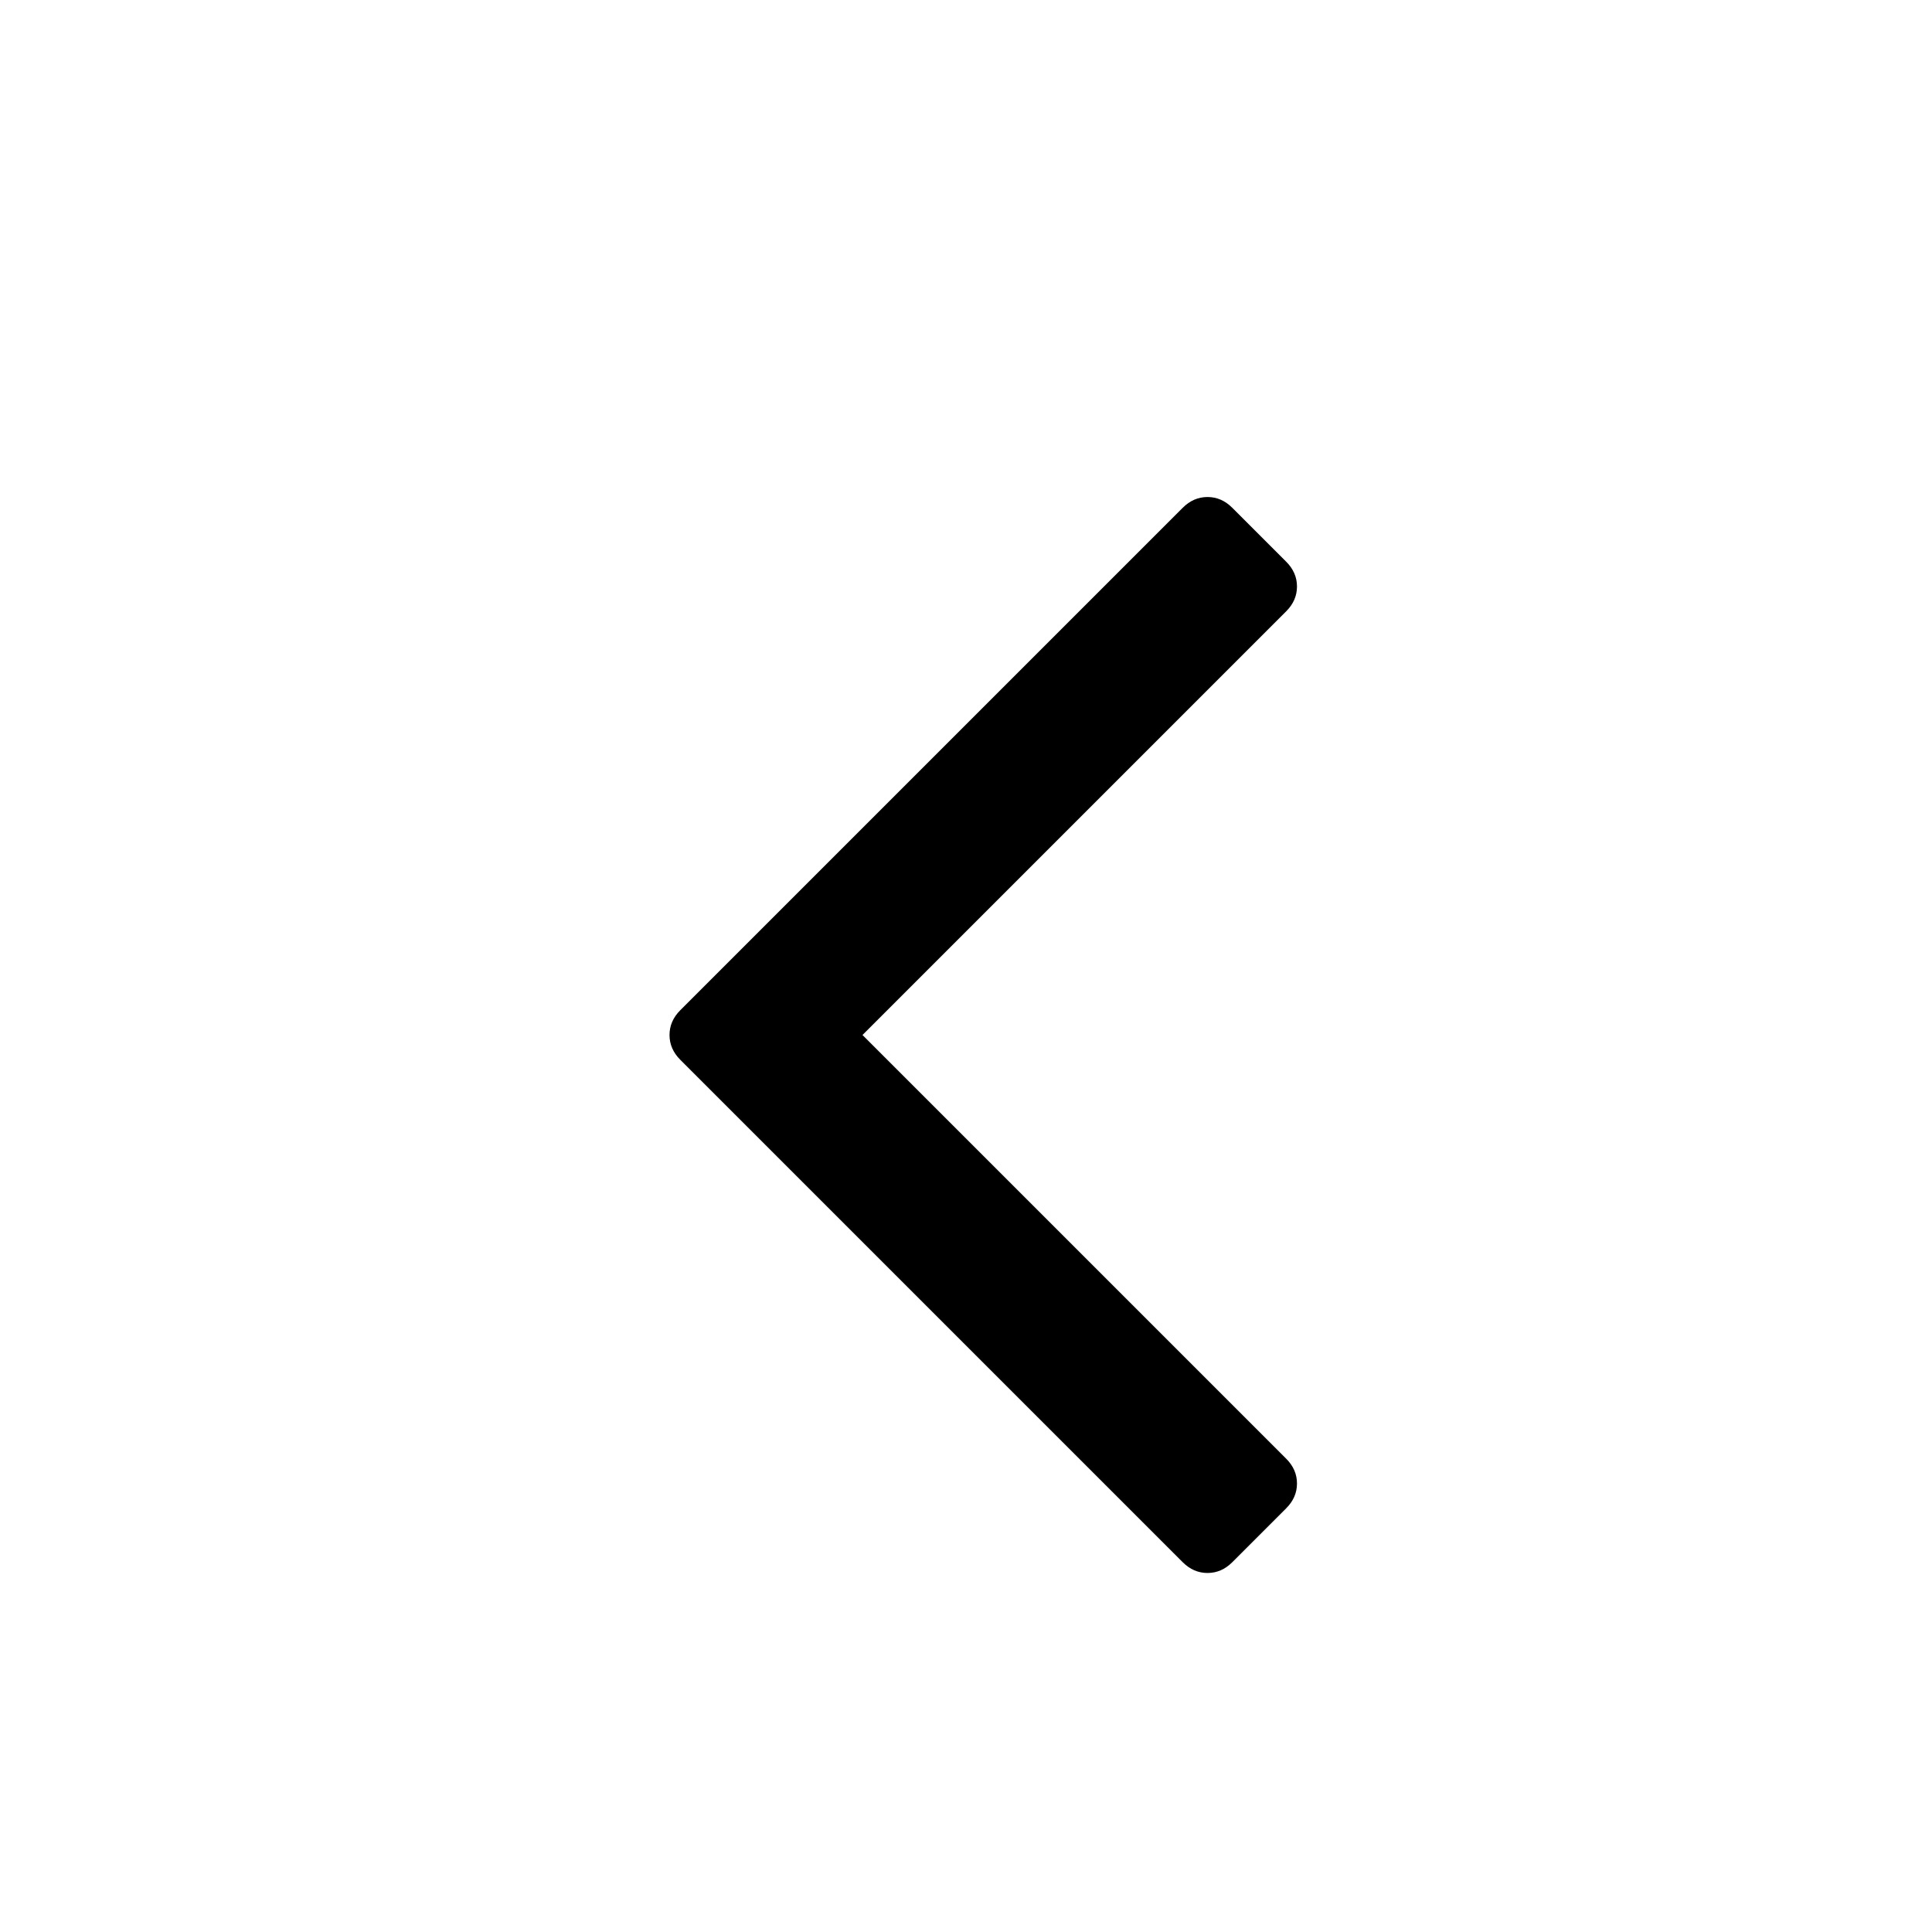
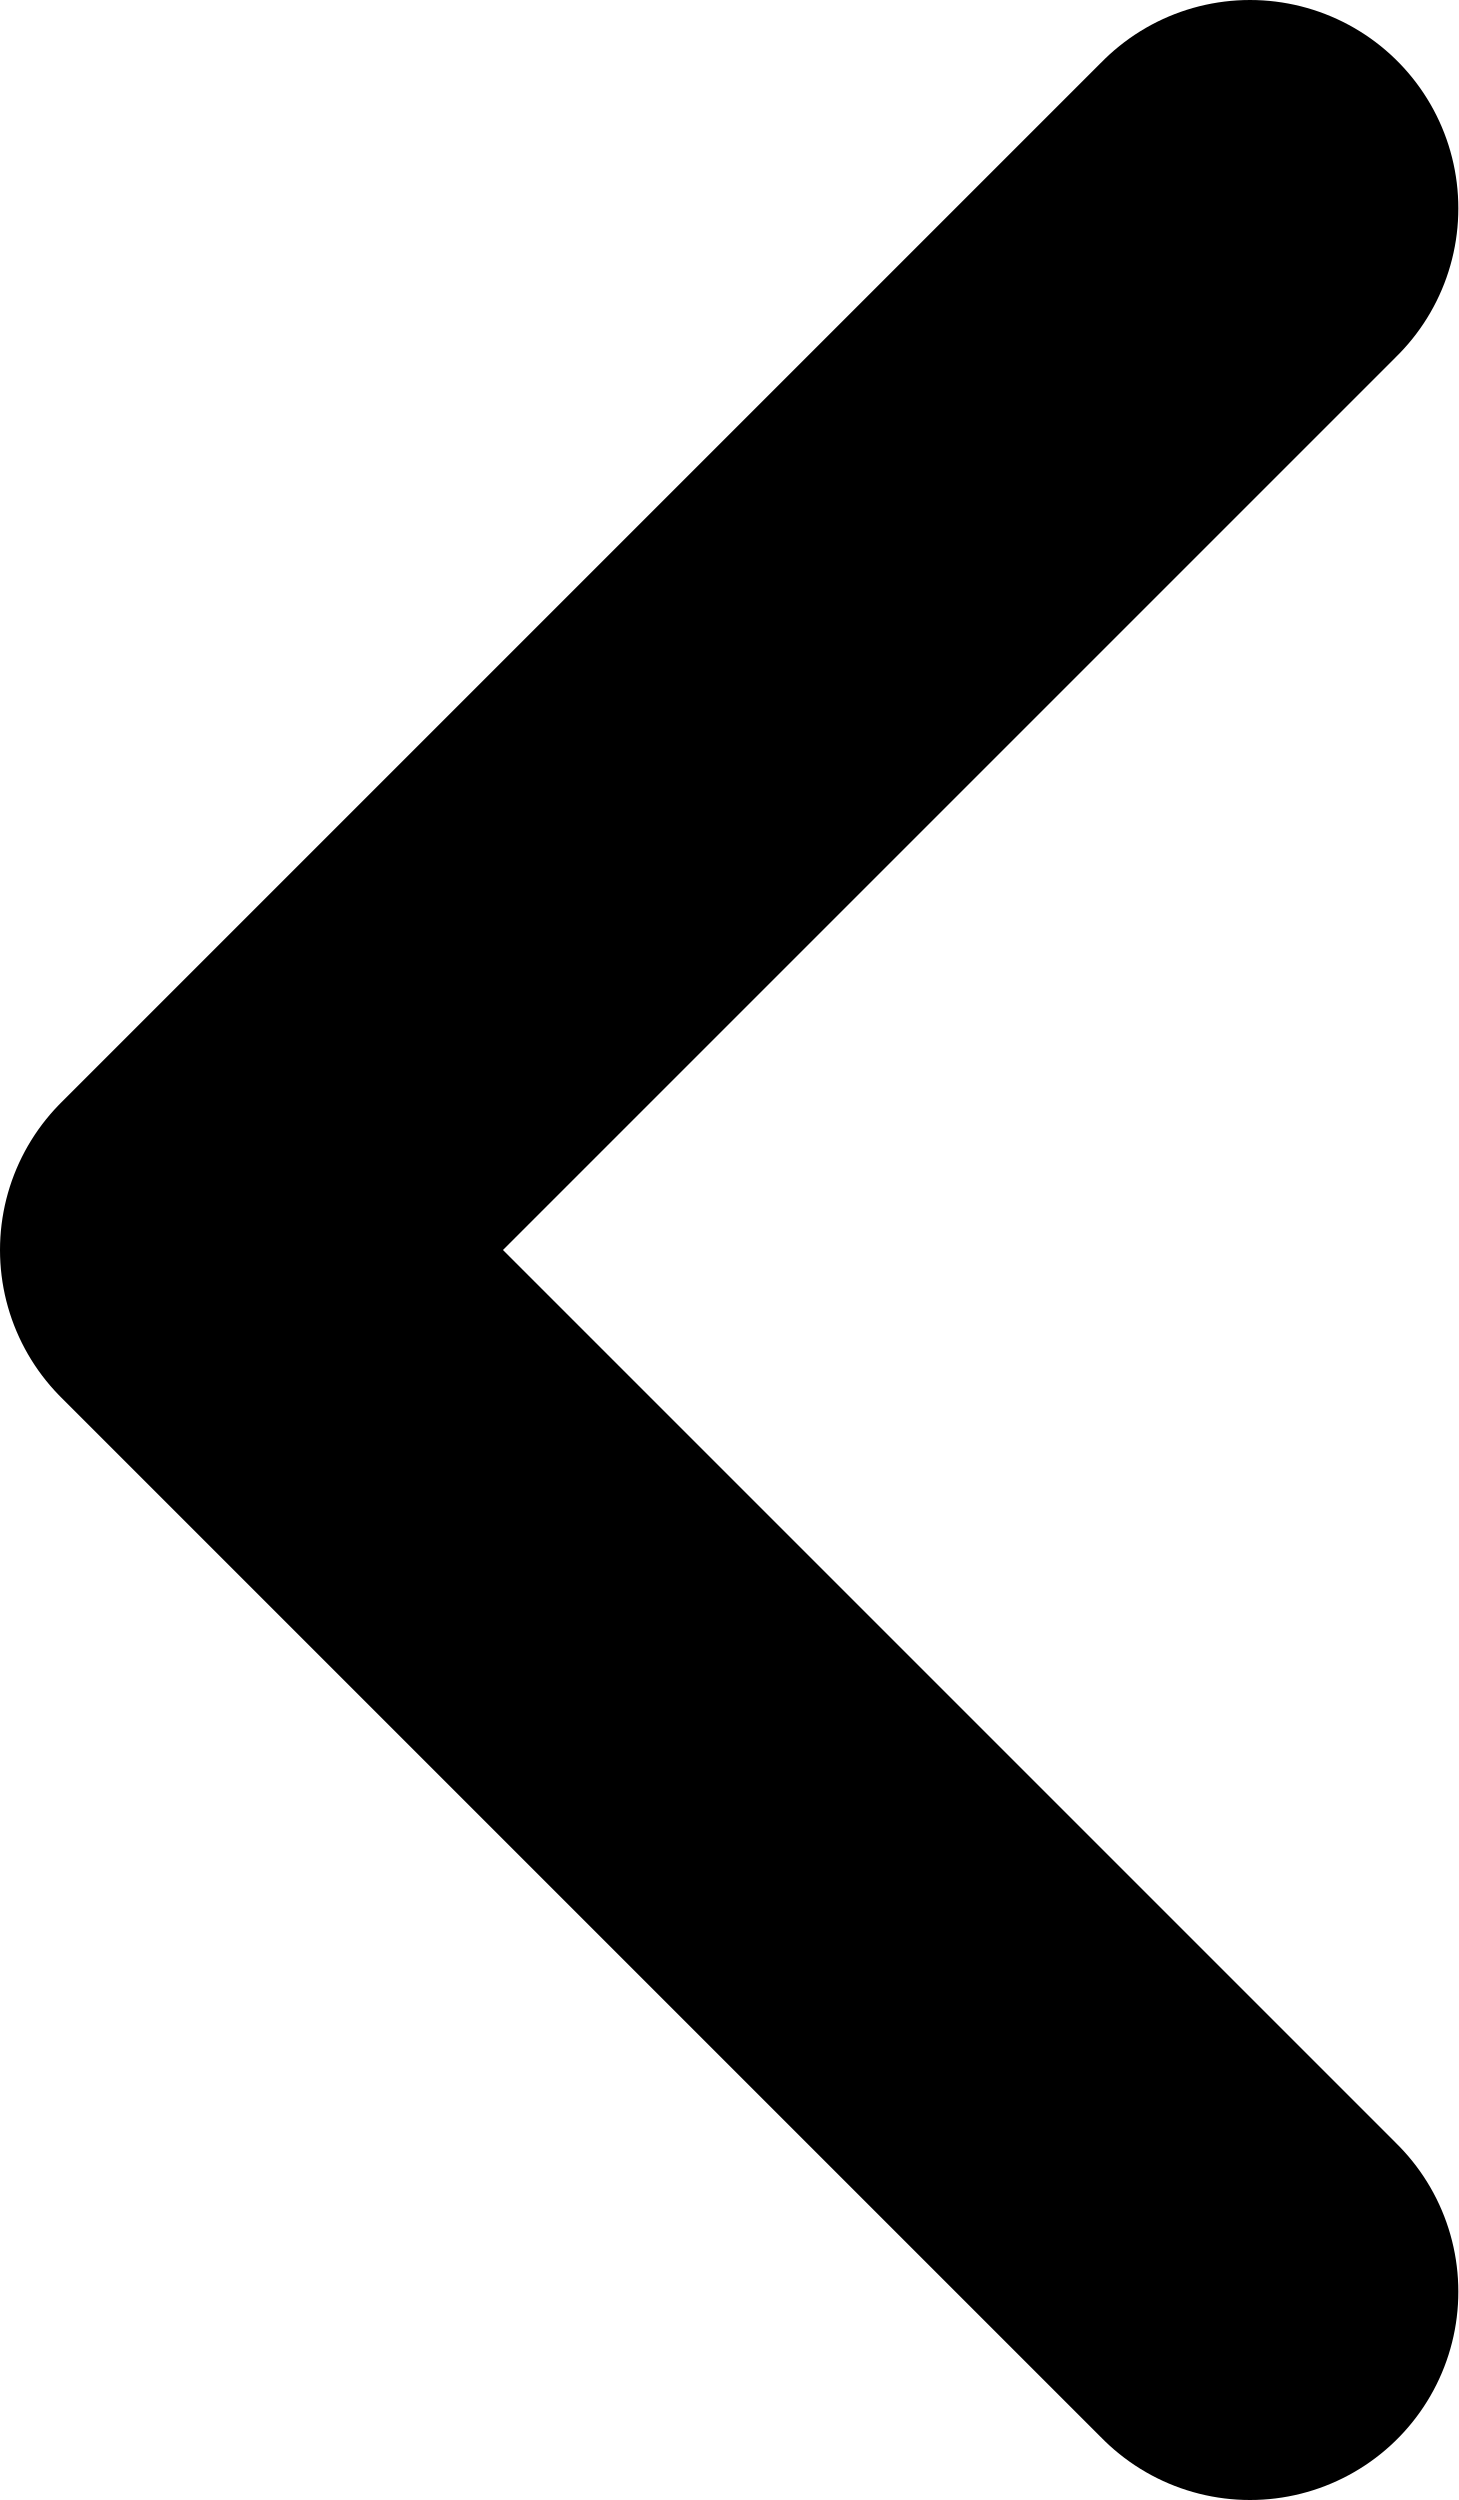
- <svg xmlns="http://www.w3.org/2000/svg" width="1792" height="1792" viewBox="0 0 1792 1792">
-   <path d="M1203 544q0 13-10 23l-393 393 393 393q10 10 10 23t-10 23l-50 50q-10 10-23 10t-23-10l-466-466q-10-10-10-23t10-23l466-466q10-10 23-10t23 10l50 50q10 10 10 23z" />
+ <svg xmlns="http://www.w3.org/2000/svg" width="7" height="12" viewBox="0 0 7 12" fill="none">
+   <path d="M6 1L1 6L6 11" stroke="black" stroke-width="2" stroke-linecap="round" stroke-linejoin="round" />
</svg>
